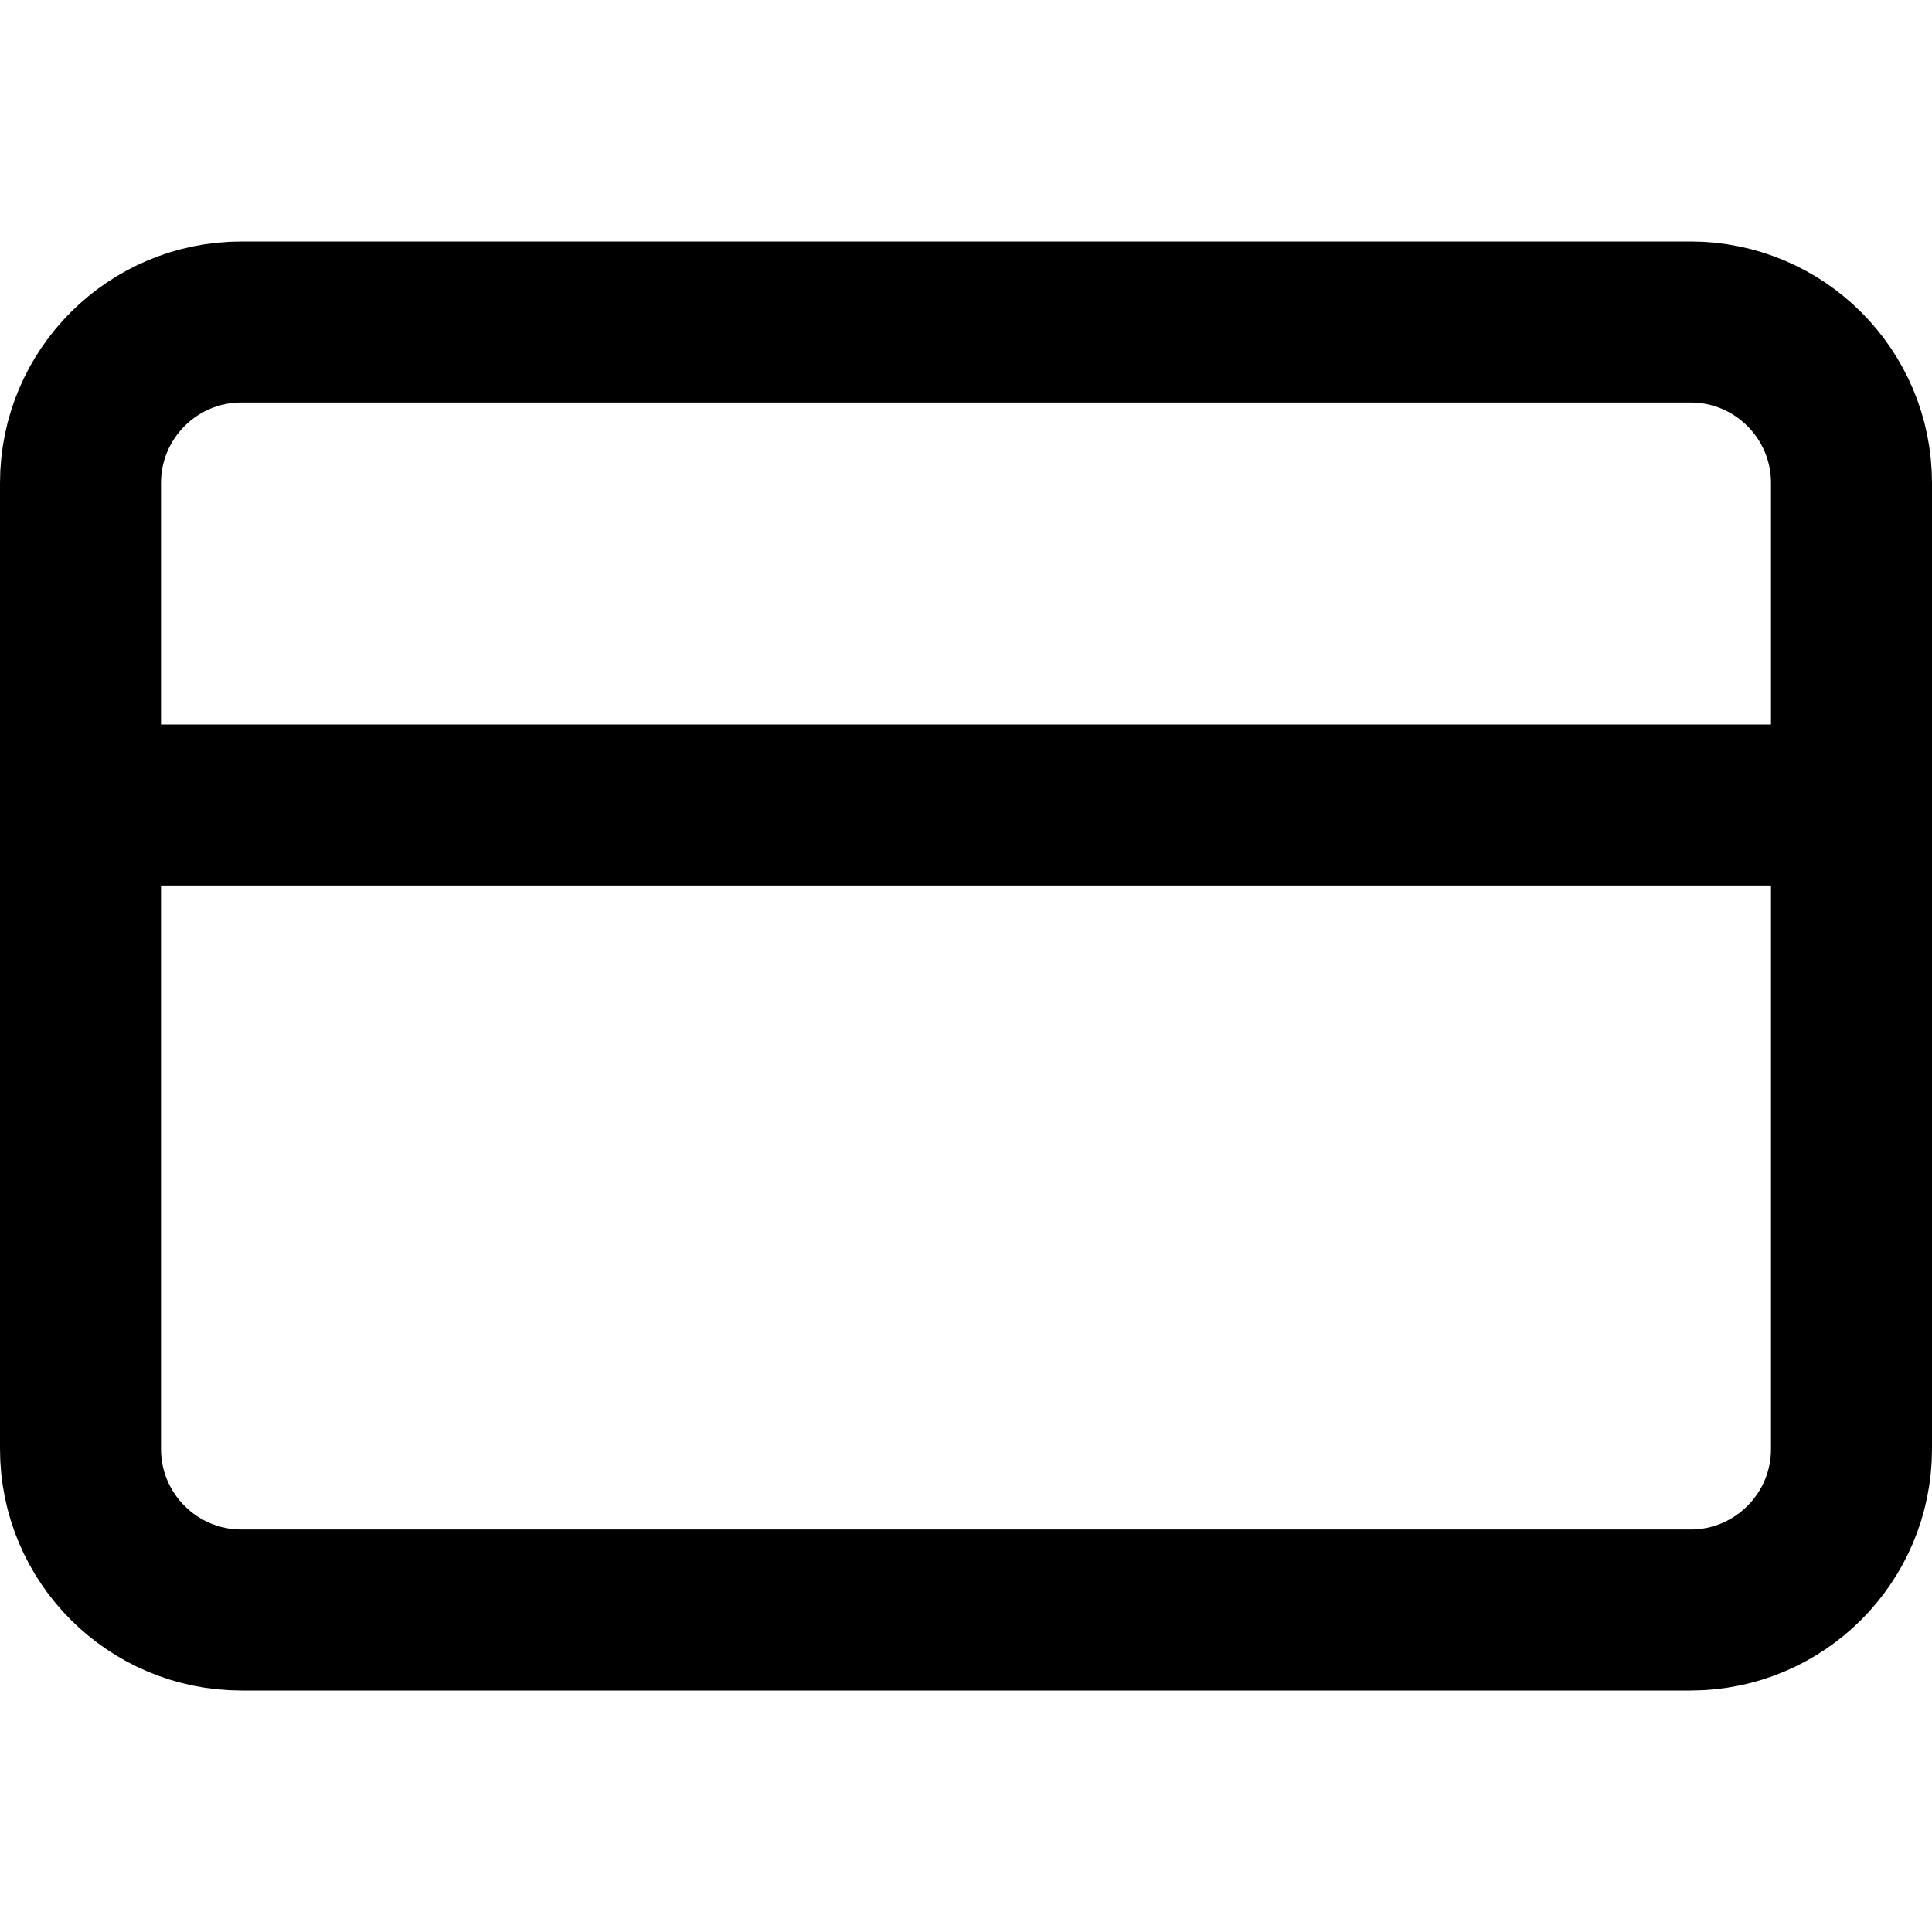
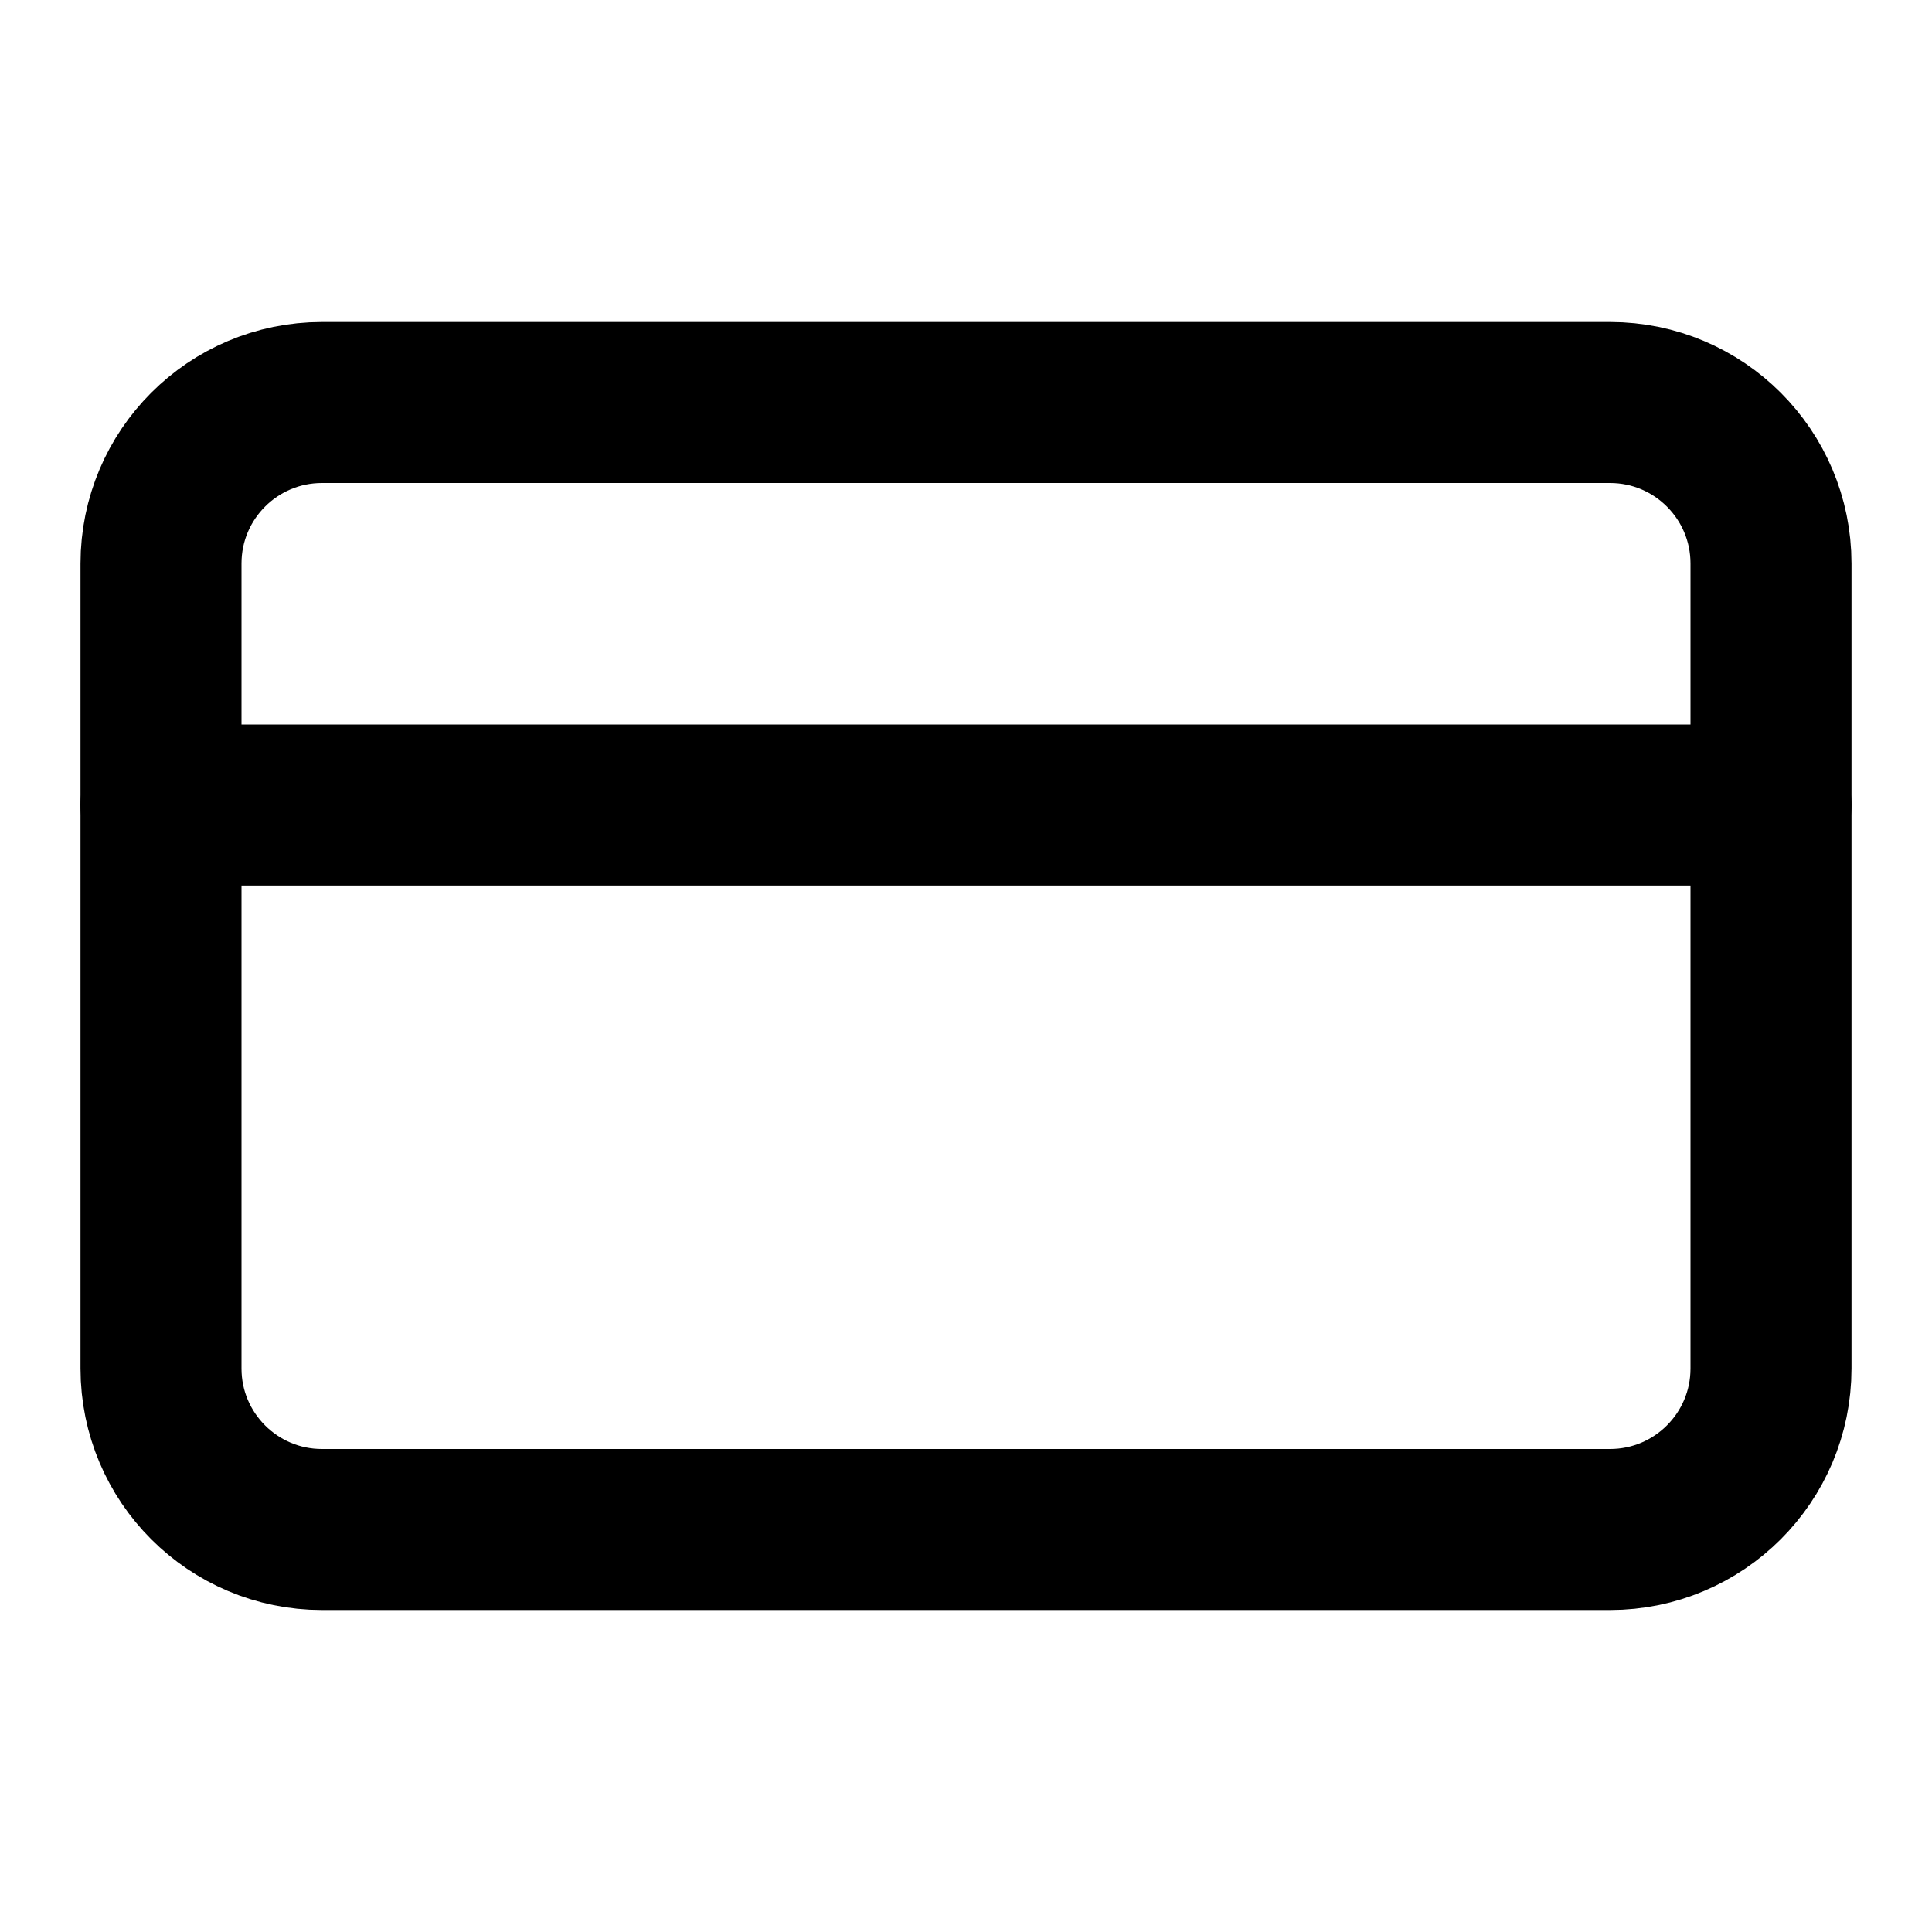
- <svg viewBox="0 0 24 24" fill="none" stroke="currentColor" stroke-width="2" stroke-linecap="round" stroke-linejoin="round">
-   <rect x="1" y="4" width="22" height="16" rx="2" ry="2" />
-   <line x1="1" y1="10" x2="23" y2="10" />
+ <svg xmlns="http://www.w3.org/2000/svg" class="lucide lucide-credit-card" width="24" height="24" viewBox="0 0 24 24" fill="none" stroke="currentColor" stroke-width="2" stroke-linecap="round" stroke-linejoin="round">
+   <rect width="20" height="14" x="2" y="5" rx="2" />
+   <line x1="2" x2="22" y1="10" y2="10" />
</svg>
